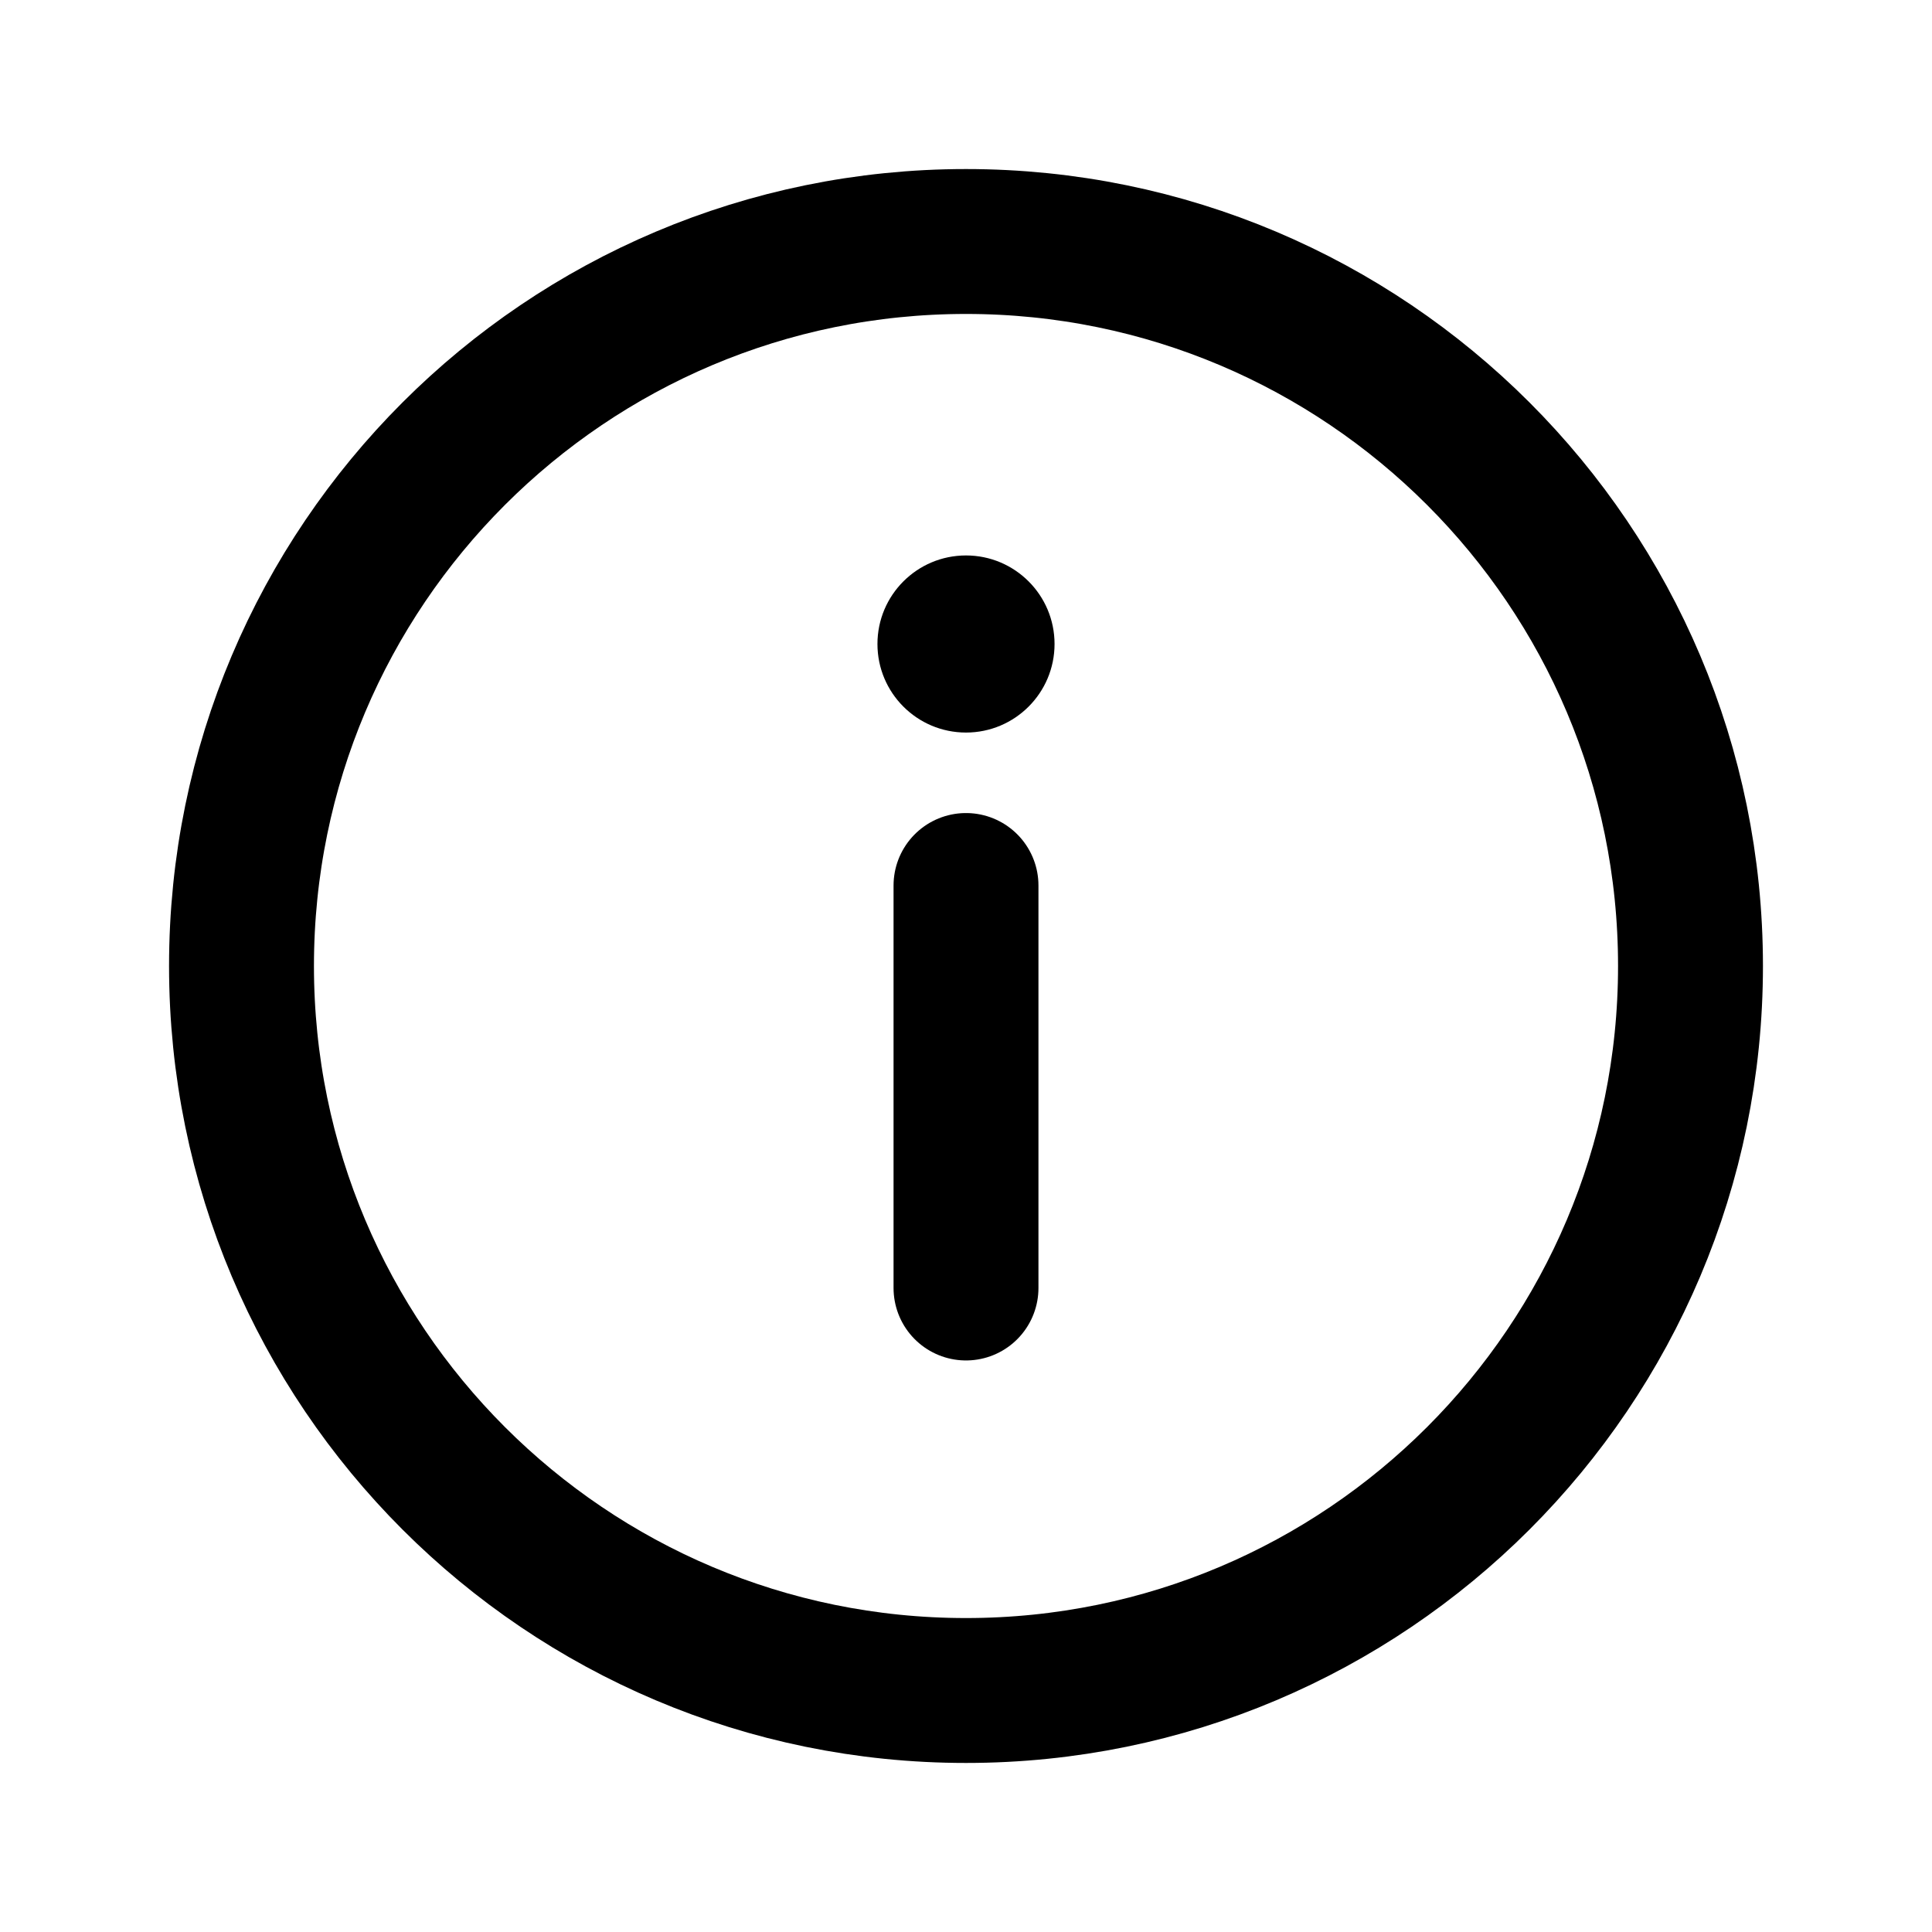
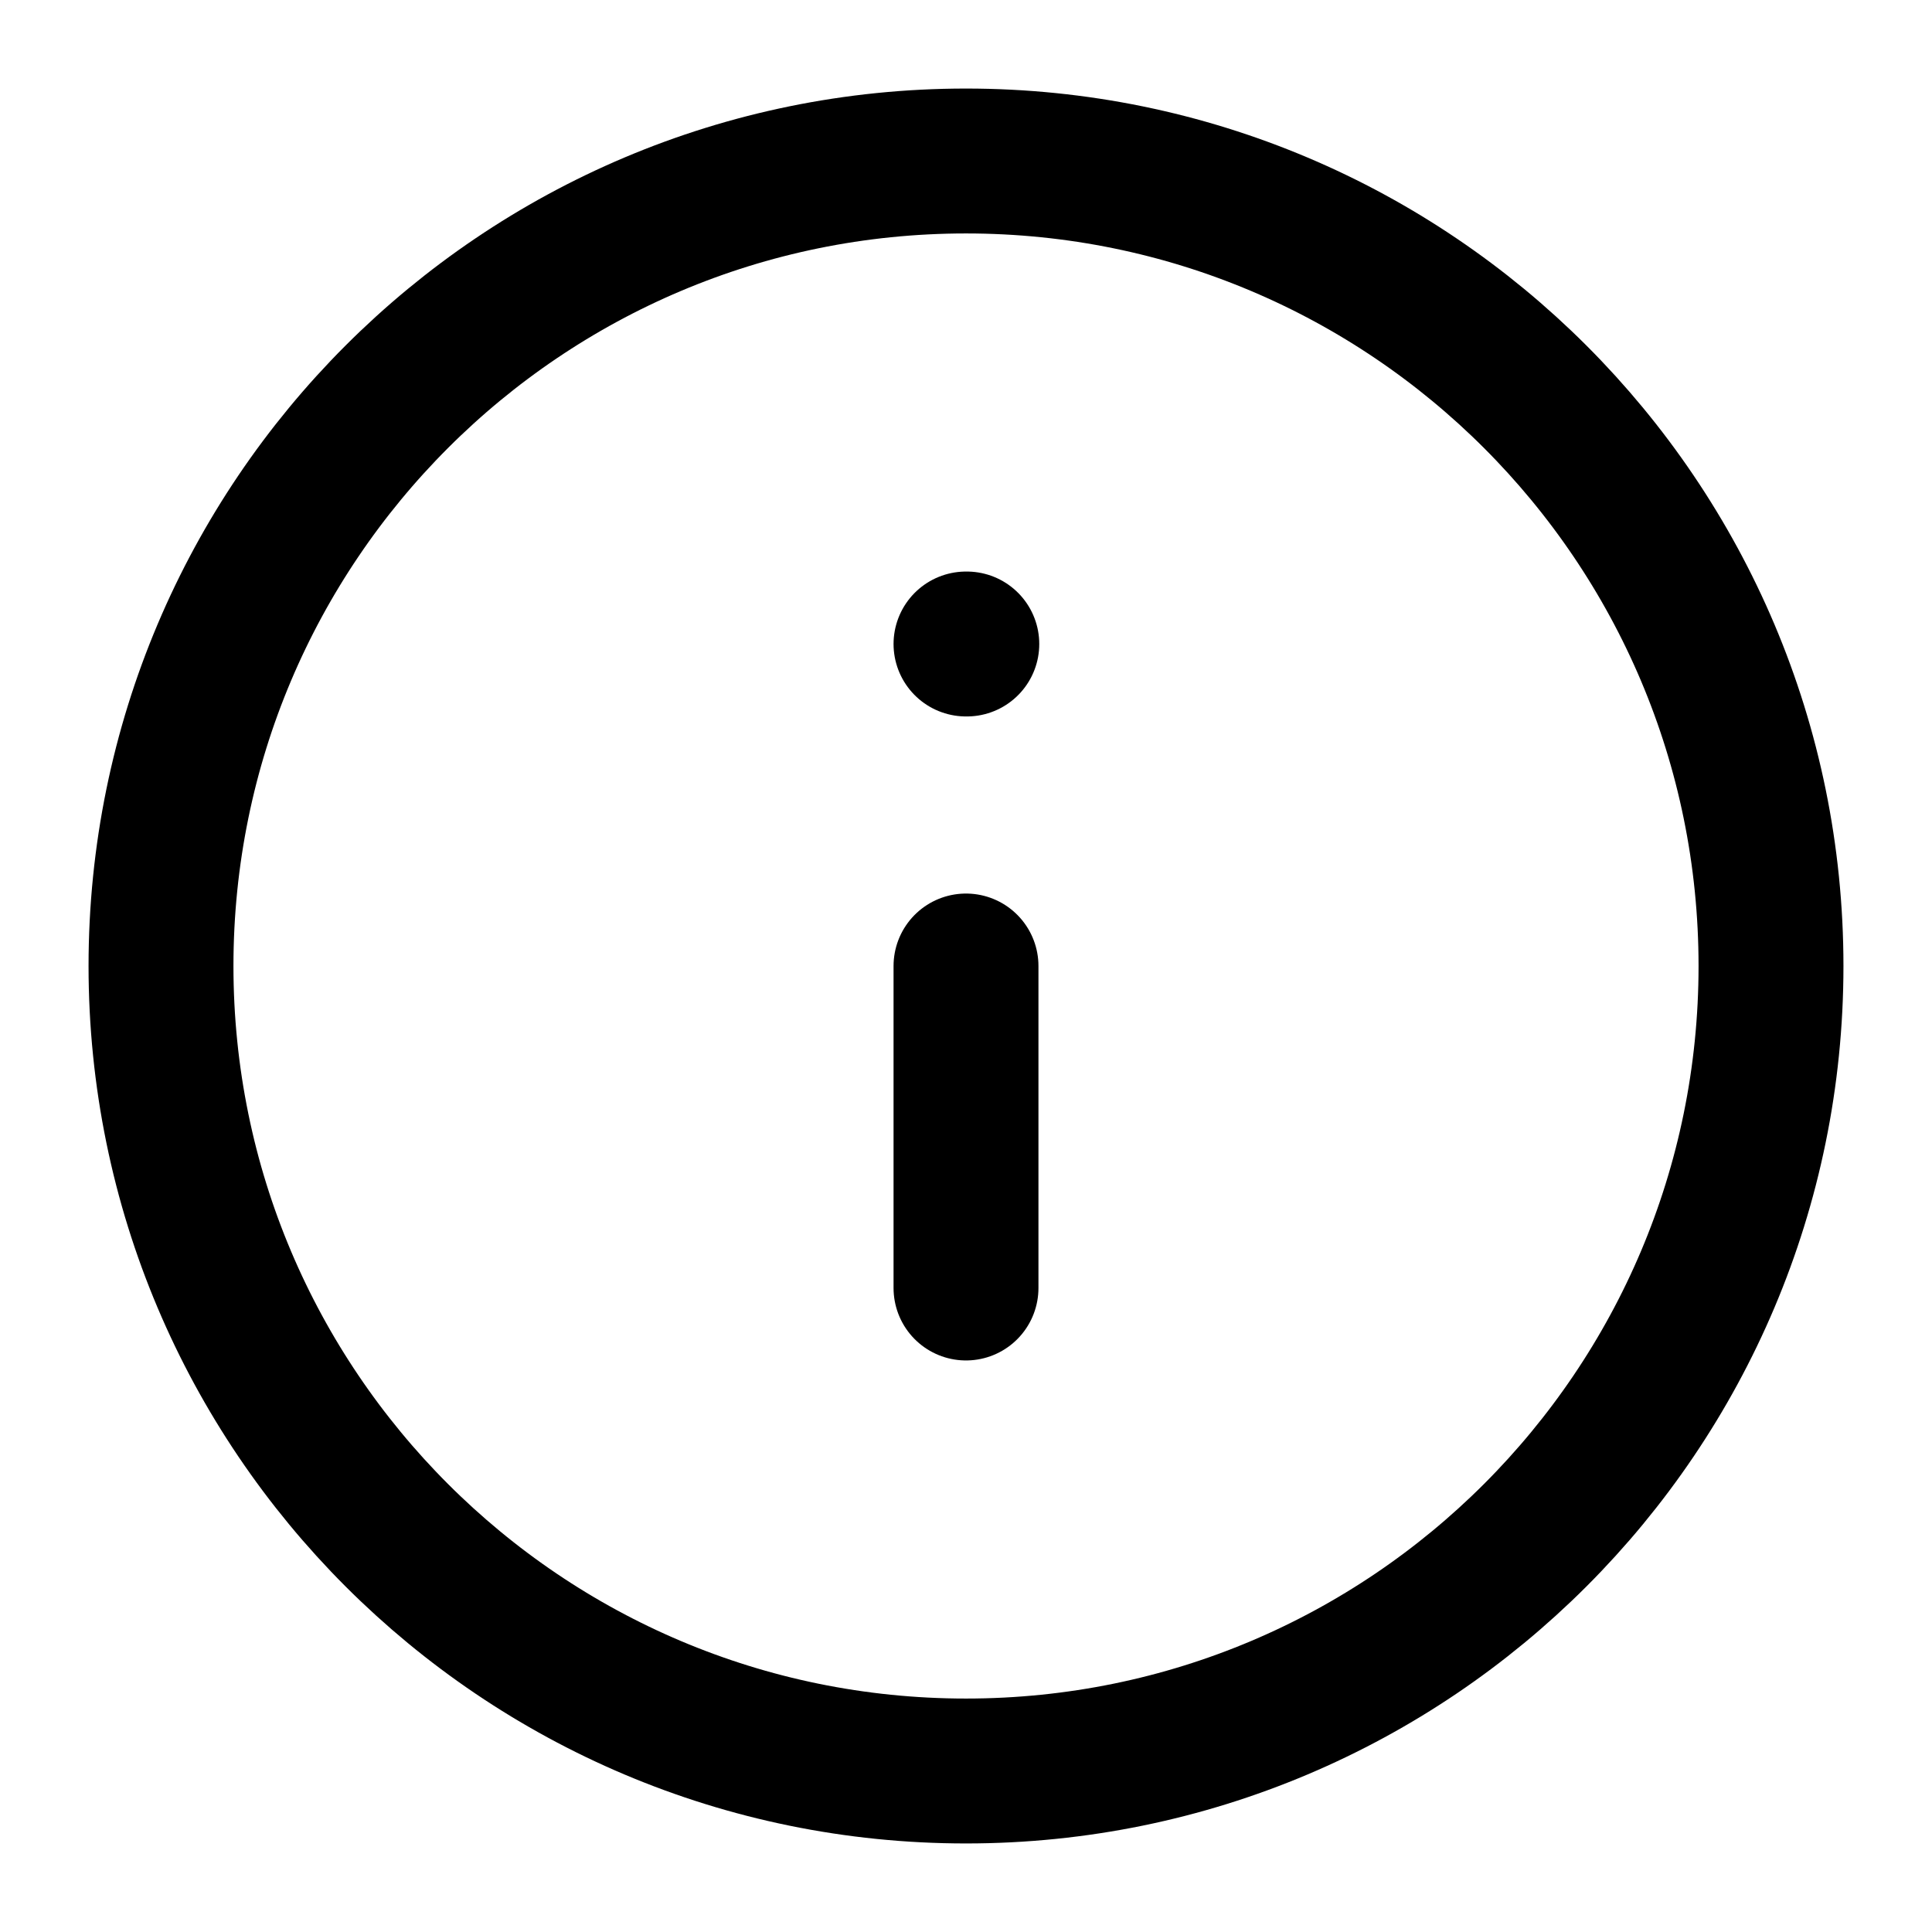
<svg xmlns="http://www.w3.org/2000/svg" viewBox="0 0 24 24" fill="none" stroke="currentColor" stroke-width="1.8" stroke-linecap="round" stroke-linejoin="round">
-   <circle cx="12" cy="12" r="9" />
-   <path d="M12 11v5" />
-   <circle cx="12" cy="8" r="1.1" fill="currentColor" stroke="none" />
+   <circle cx="12" cy="12" r="10" />
+   <path d="M12 16v-4" />
+   <path d="M12 8h.01" />
</svg>
